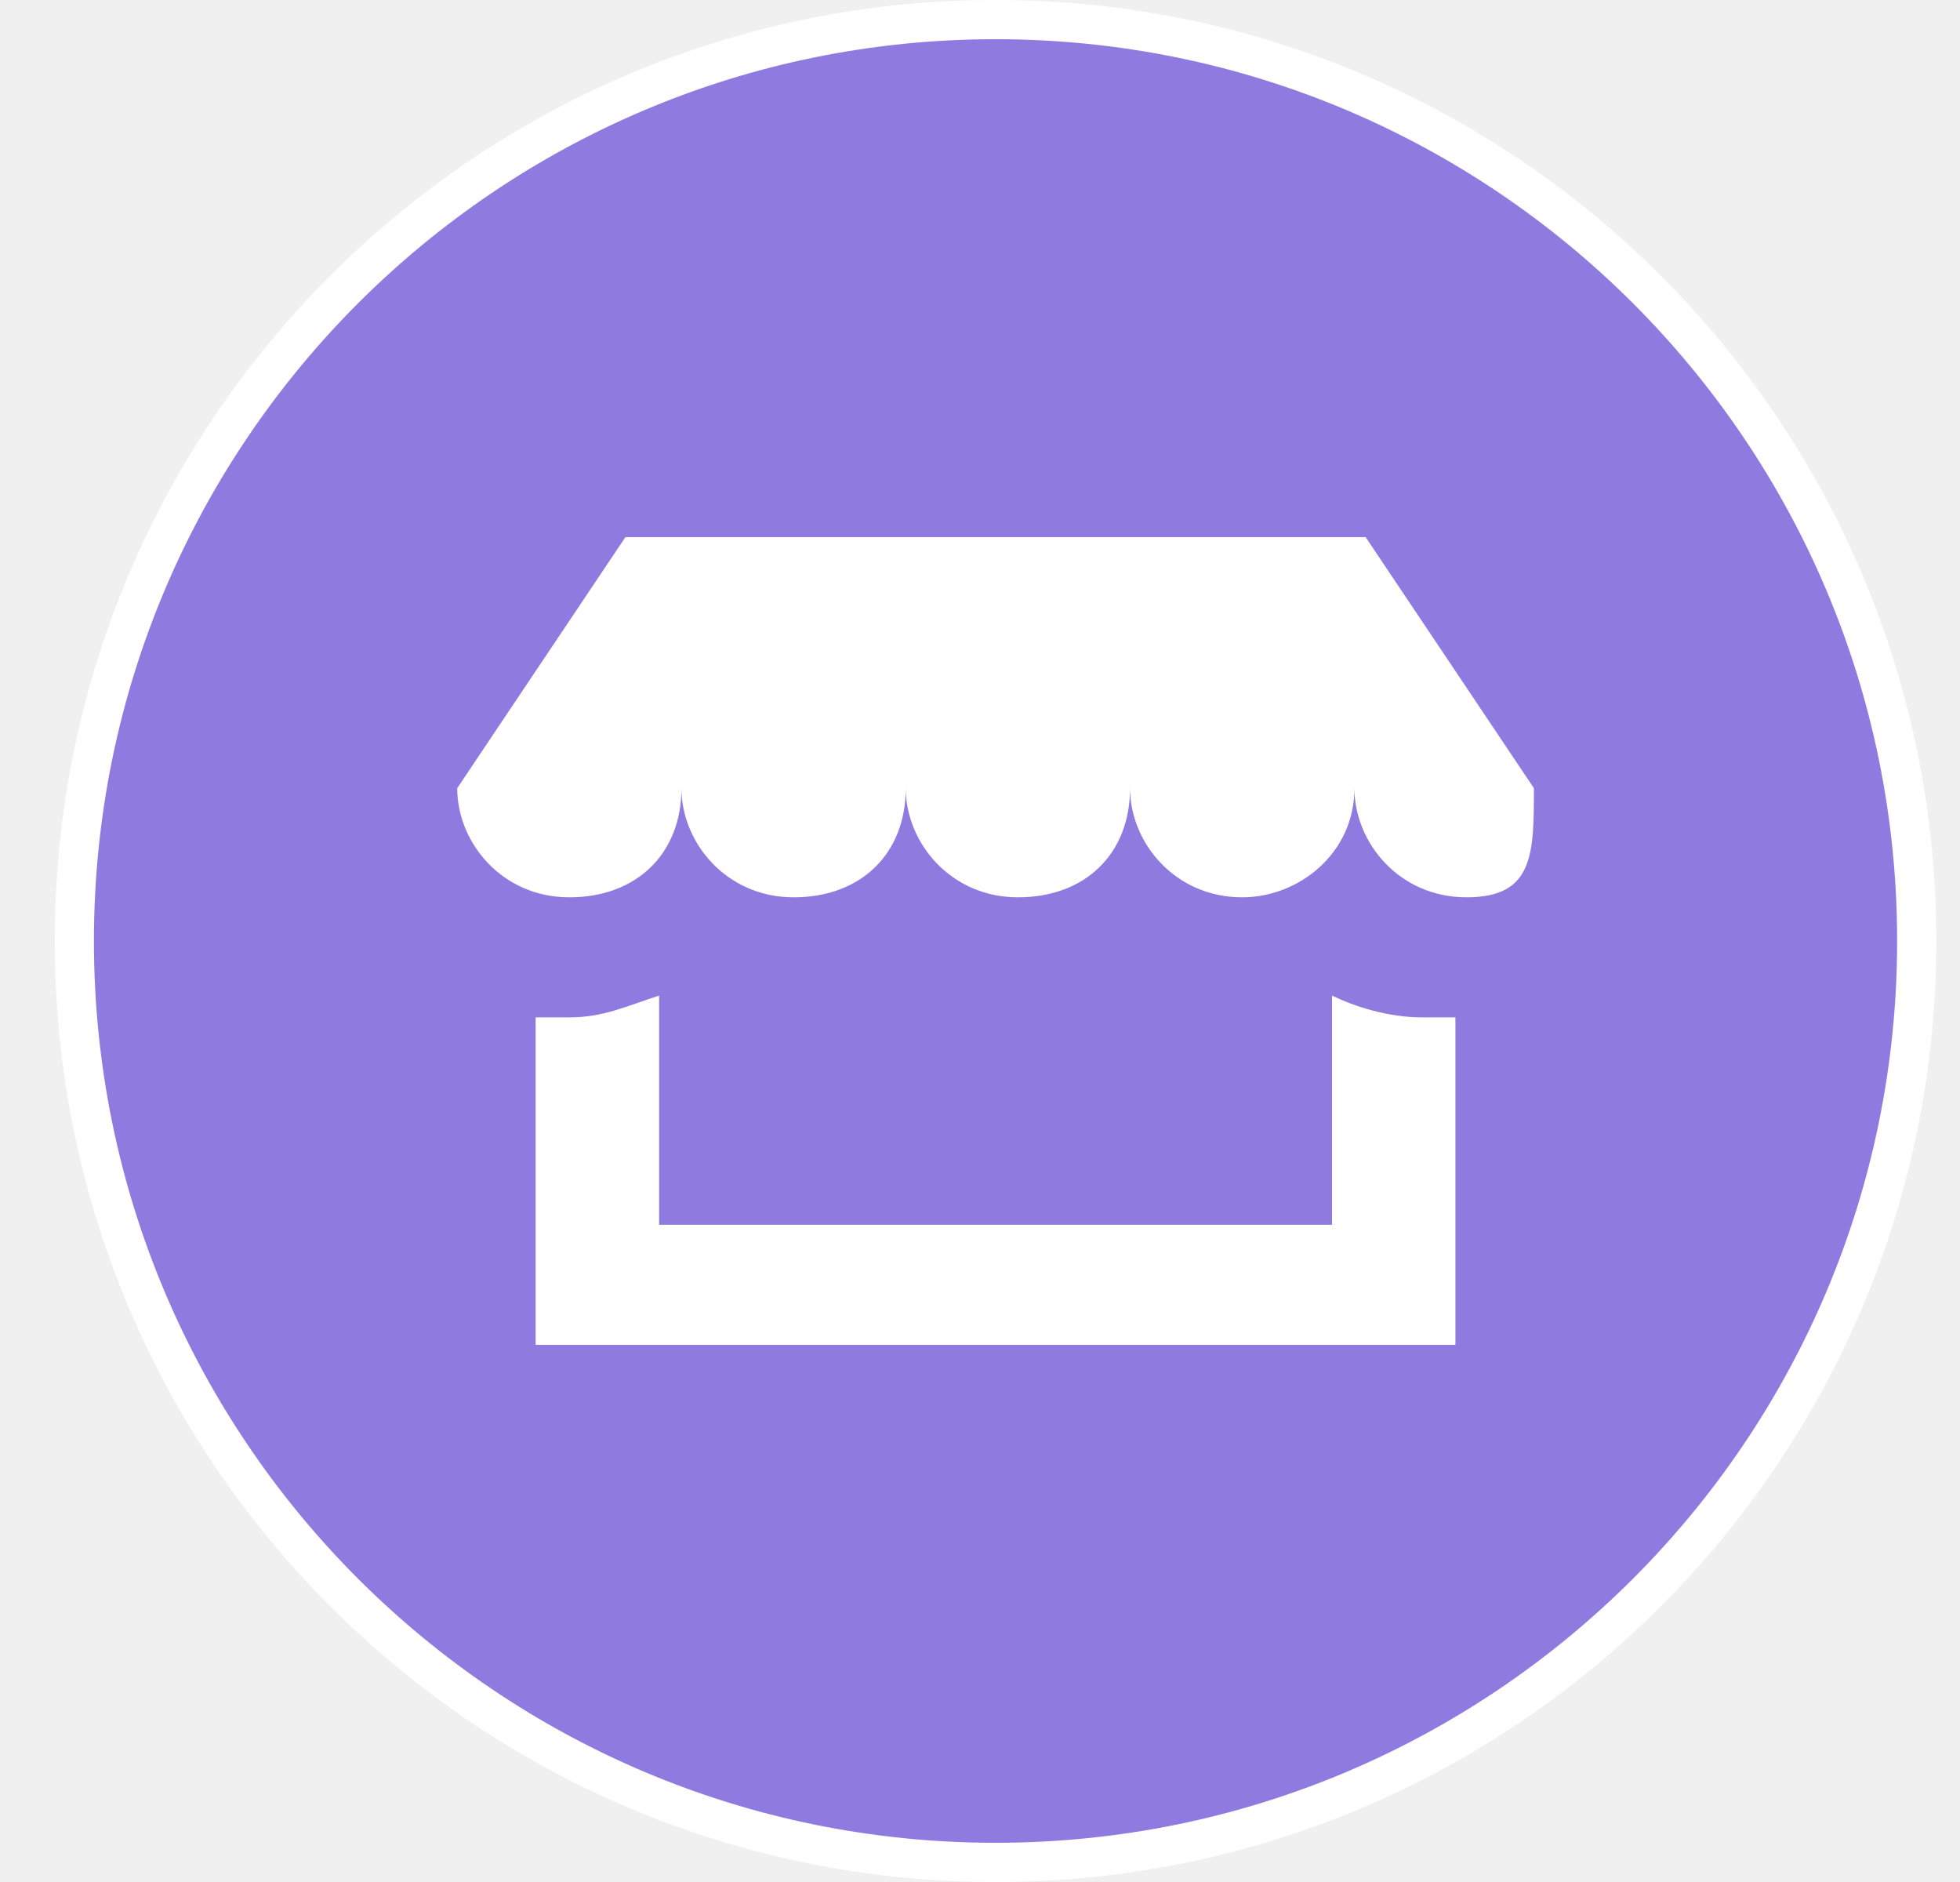
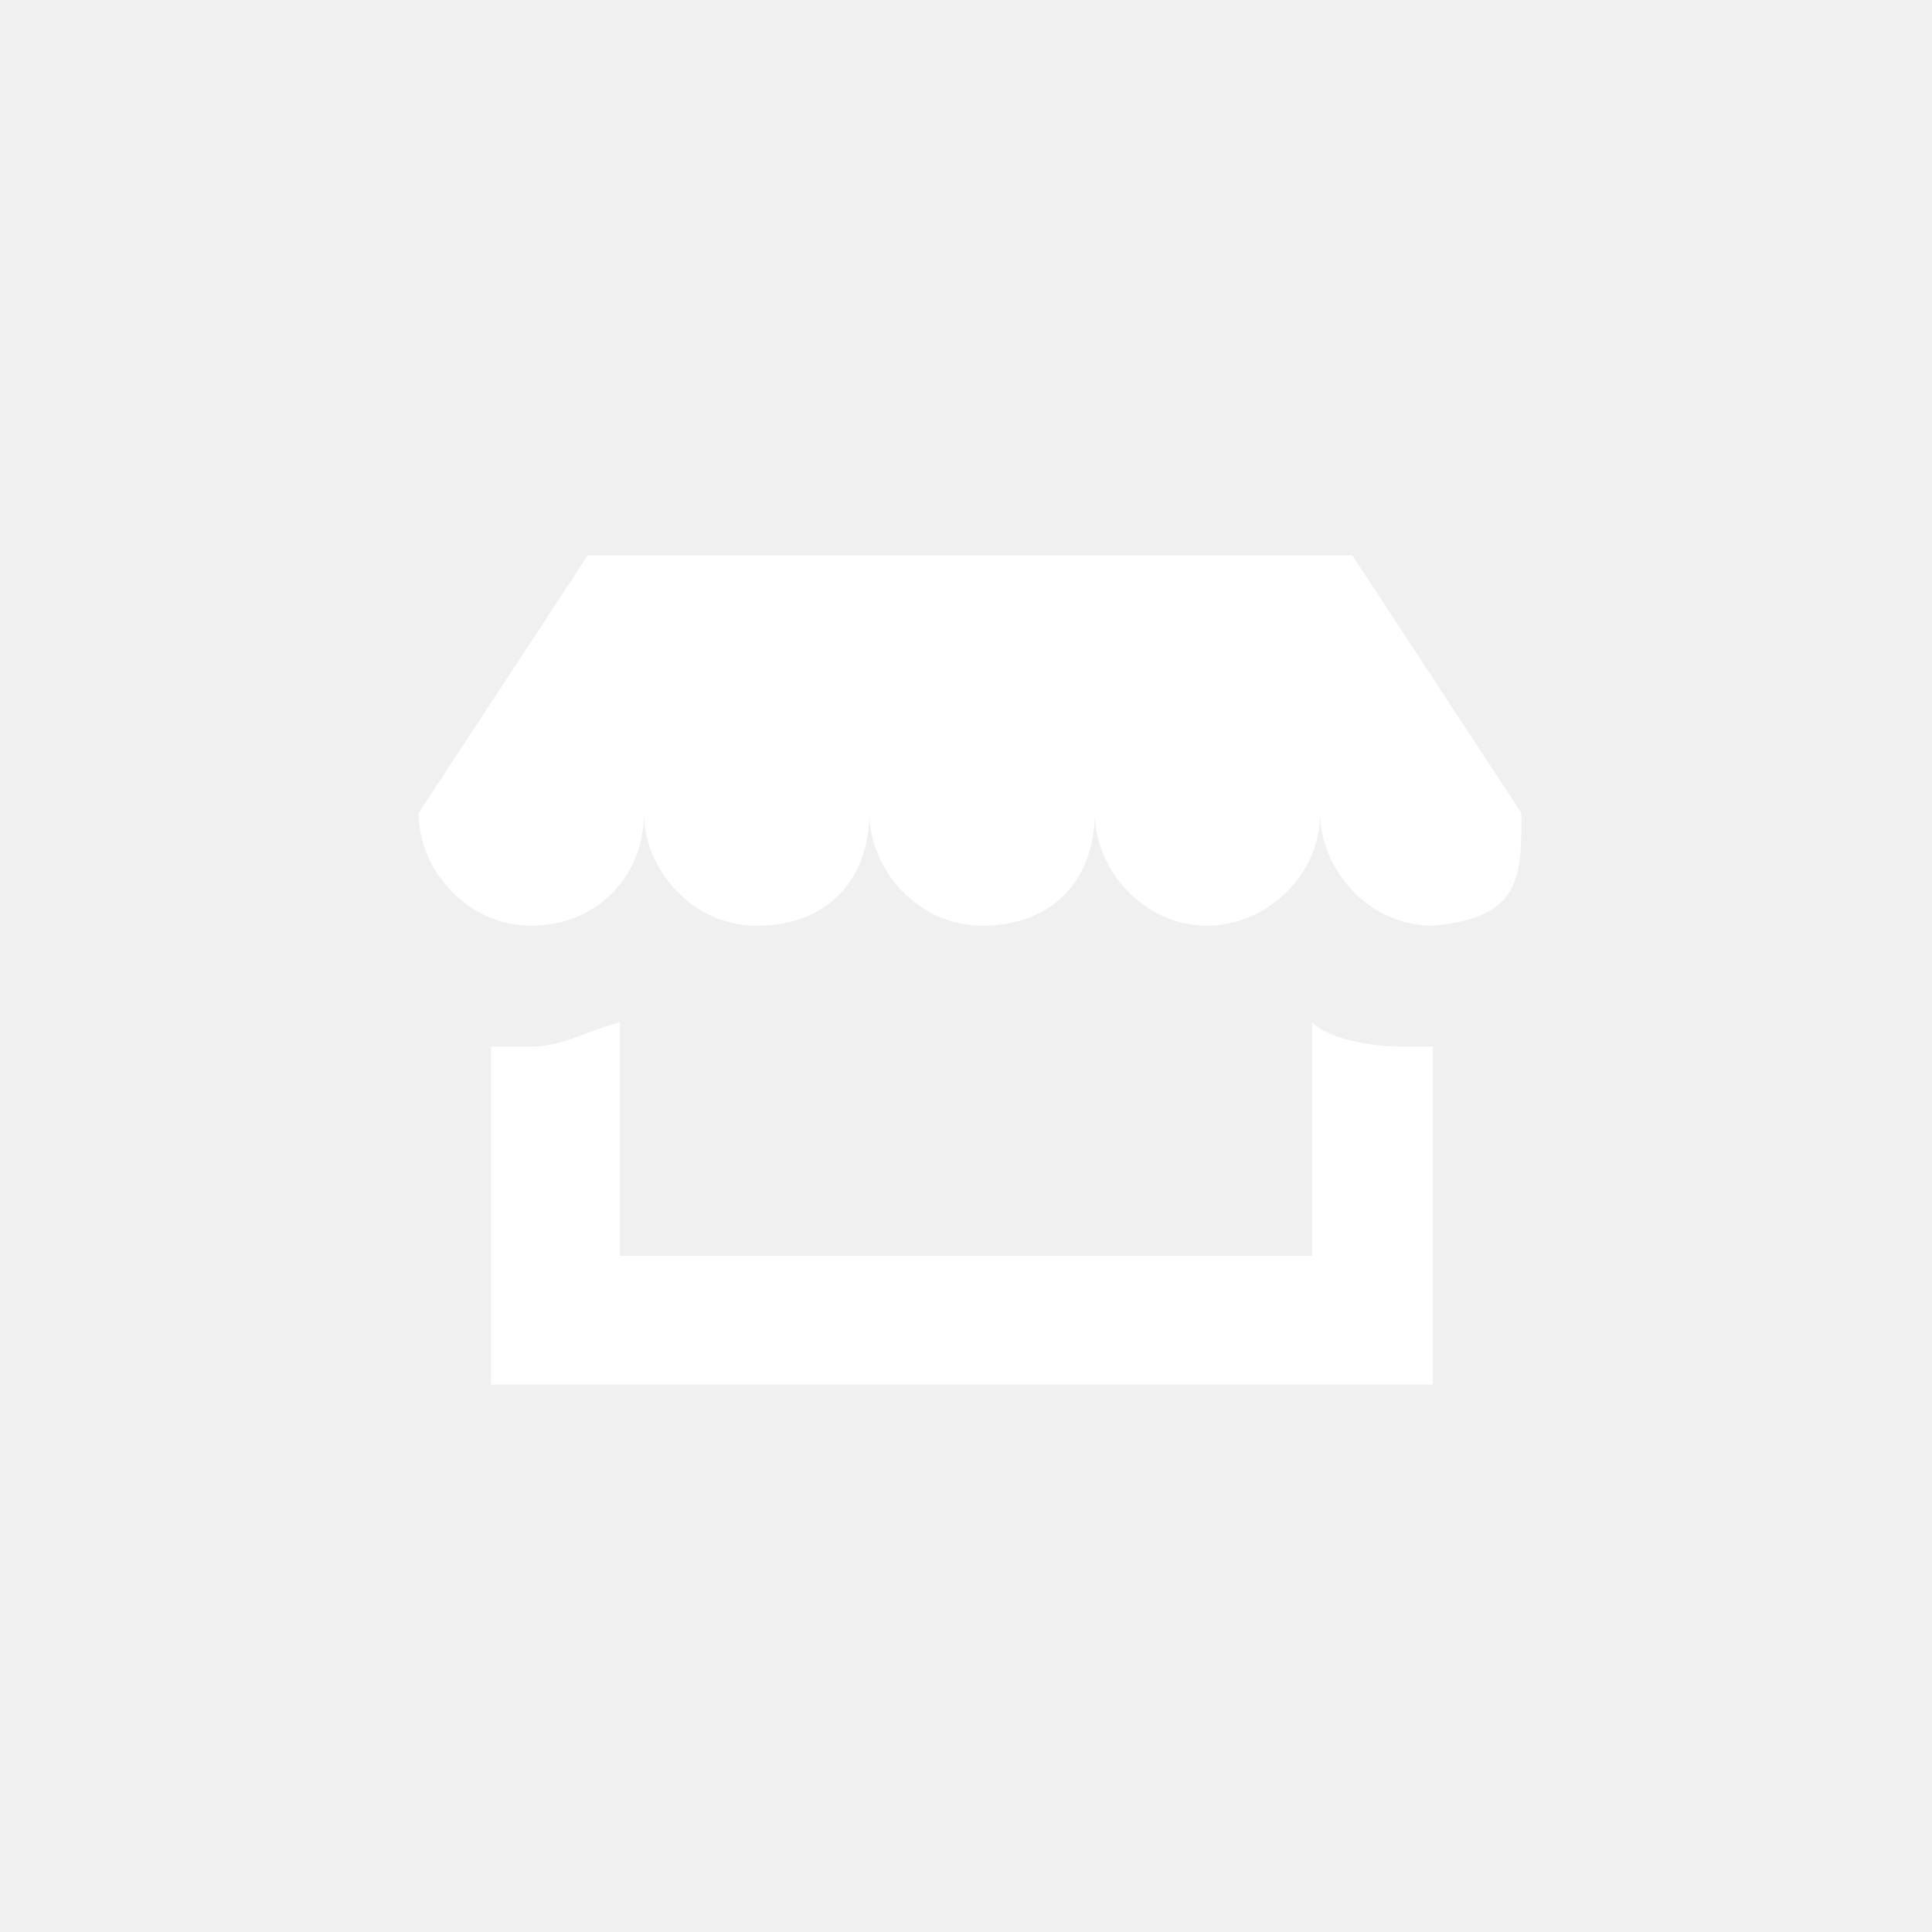
- <svg xmlns="http://www.w3.org/2000/svg" width="25" height="24" fill="none" viewBox="0 0 25 24">
-   <g clip-path="url(#clip0)">
-     <circle cx="12.698" cy="12" r="11.75" fill="#8F7BE0" stroke="#fff" stroke-width=".5" />
-     <path fill="#fff" d="M19.565 10.051L17.419 6.85H7.977l-2.145 3.201c0 .696.572 1.392 1.43 1.392s1.43-.556 1.43-1.392c0 .696.573 1.392 1.431 1.392.859 0 1.43-.556 1.43-1.392 0 .696.573 1.392 1.431 1.392.859 0 1.43-.556 1.43-1.392 0 .696.573 1.392 1.431 1.392.716 0 1.431-.556 1.431-1.392 0 .696.572 1.392 1.43 1.392.859 0 .859-.556.859-1.392zM18.134 12.974c-.429 0-.858-.139-1.144-.278v2.923H8.407v-2.923c-.43.14-.716.278-1.145.278h-.43v4.176h11.732v-4.176h-.43z" />
-   </g>
-   <defs>
-     <clipPath id="clip0">
-       <path fill="#fff" d="M0 0H24V24H0z" transform="translate(.698)" />
-     </clipPath>
-   </defs>
+ <svg xmlns="http://www.w3.org/2000/svg" version="1.1" id="레이어_1" x="0px" y="0px" viewBox="0 0 24 24" style="enable-background:new 0 0 24 24;" xml:space="preserve">
+   <style type="text/css">
+ 	.st0{fill:#FFFFFF;}
+ </style>
+   <path class="st0" d="M18.9,10.1l-2.1-3.2H7.3l-2.1,3.2c0,0.7,0.6,1.4,1.4,1.4S8,10.9,8,10.1c0,0.7,0.6,1.4,1.4,1.4  c0.9,0,1.4-0.6,1.4-1.4c0,0.7,0.6,1.4,1.4,1.4c0.9,0,1.4-0.6,1.4-1.4c0,0.7,0.6,1.4,1.4,1.4c0.7,0,1.4-0.6,1.4-1.4  c0,0.7,0.6,1.4,1.4,1.4C18.9,11.4,18.9,10.9,18.9,10.1z M17.4,13c-0.4,0-0.9-0.1-1.1-0.3v2.9H7.7v-2.9C7.3,12.8,7,13,6.6,13H6.1v4.2  h11.7V13C17.9,13,17.4,13,17.4,13z" />
</svg>
